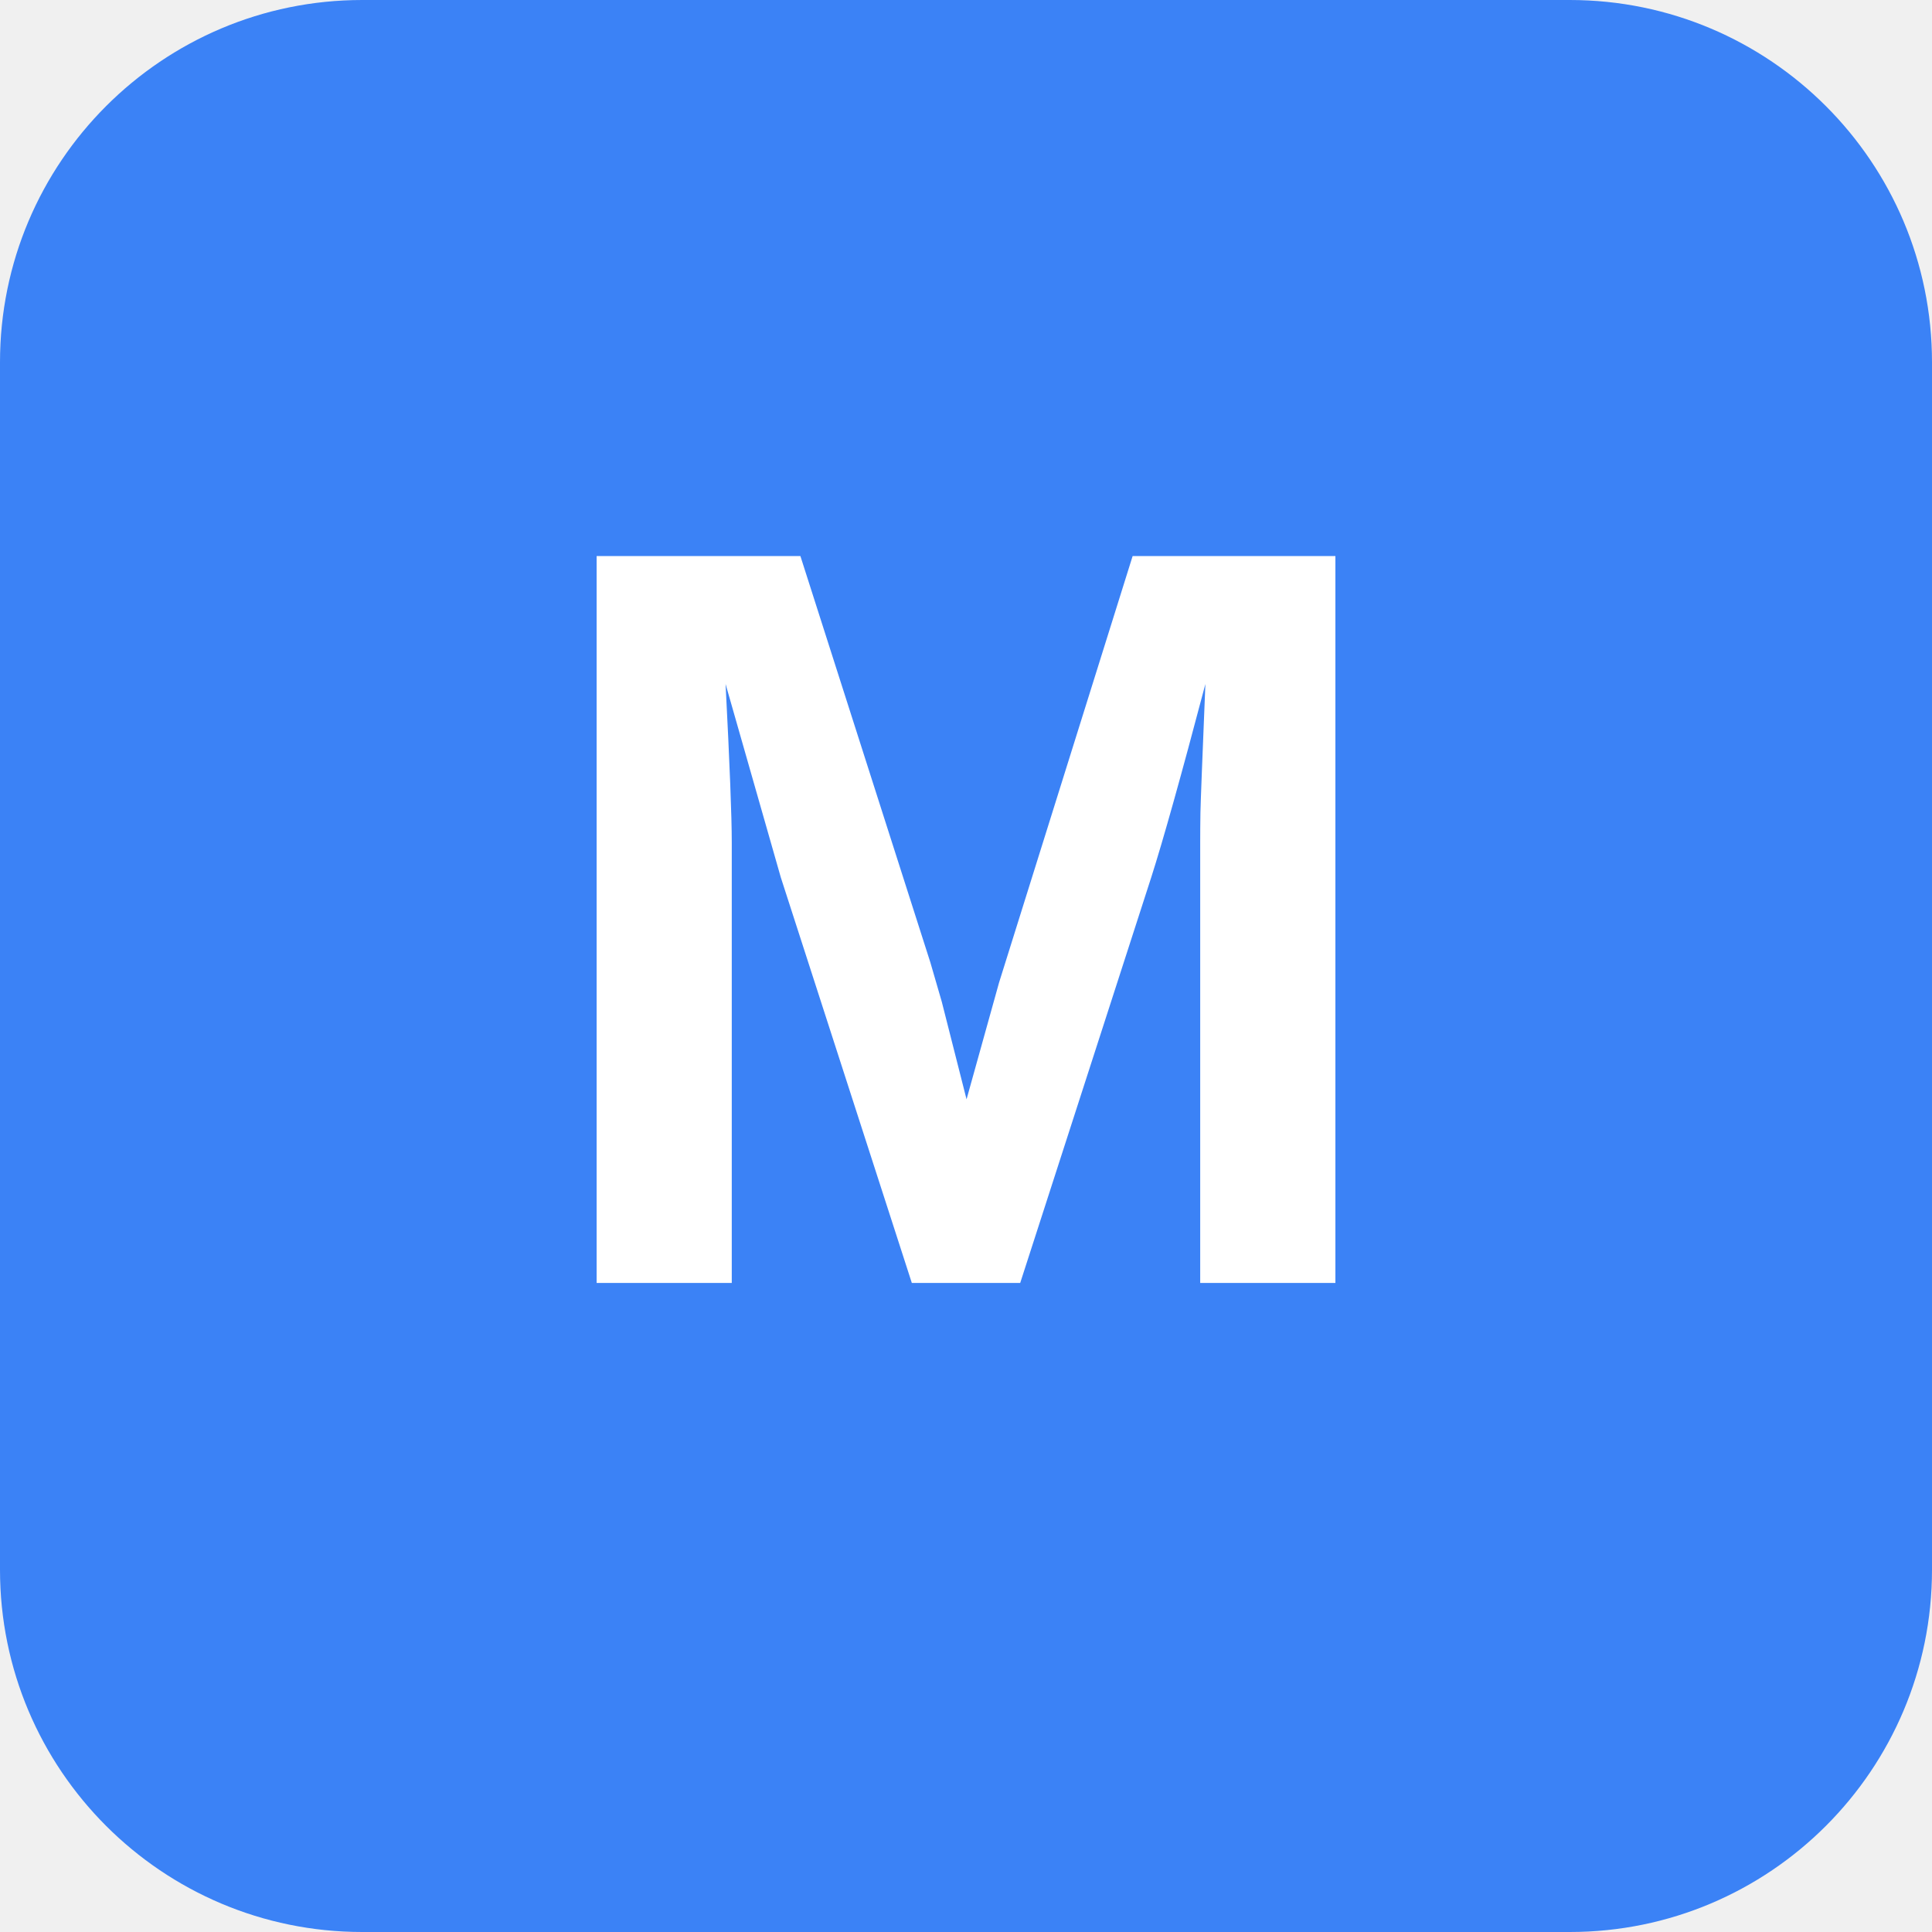
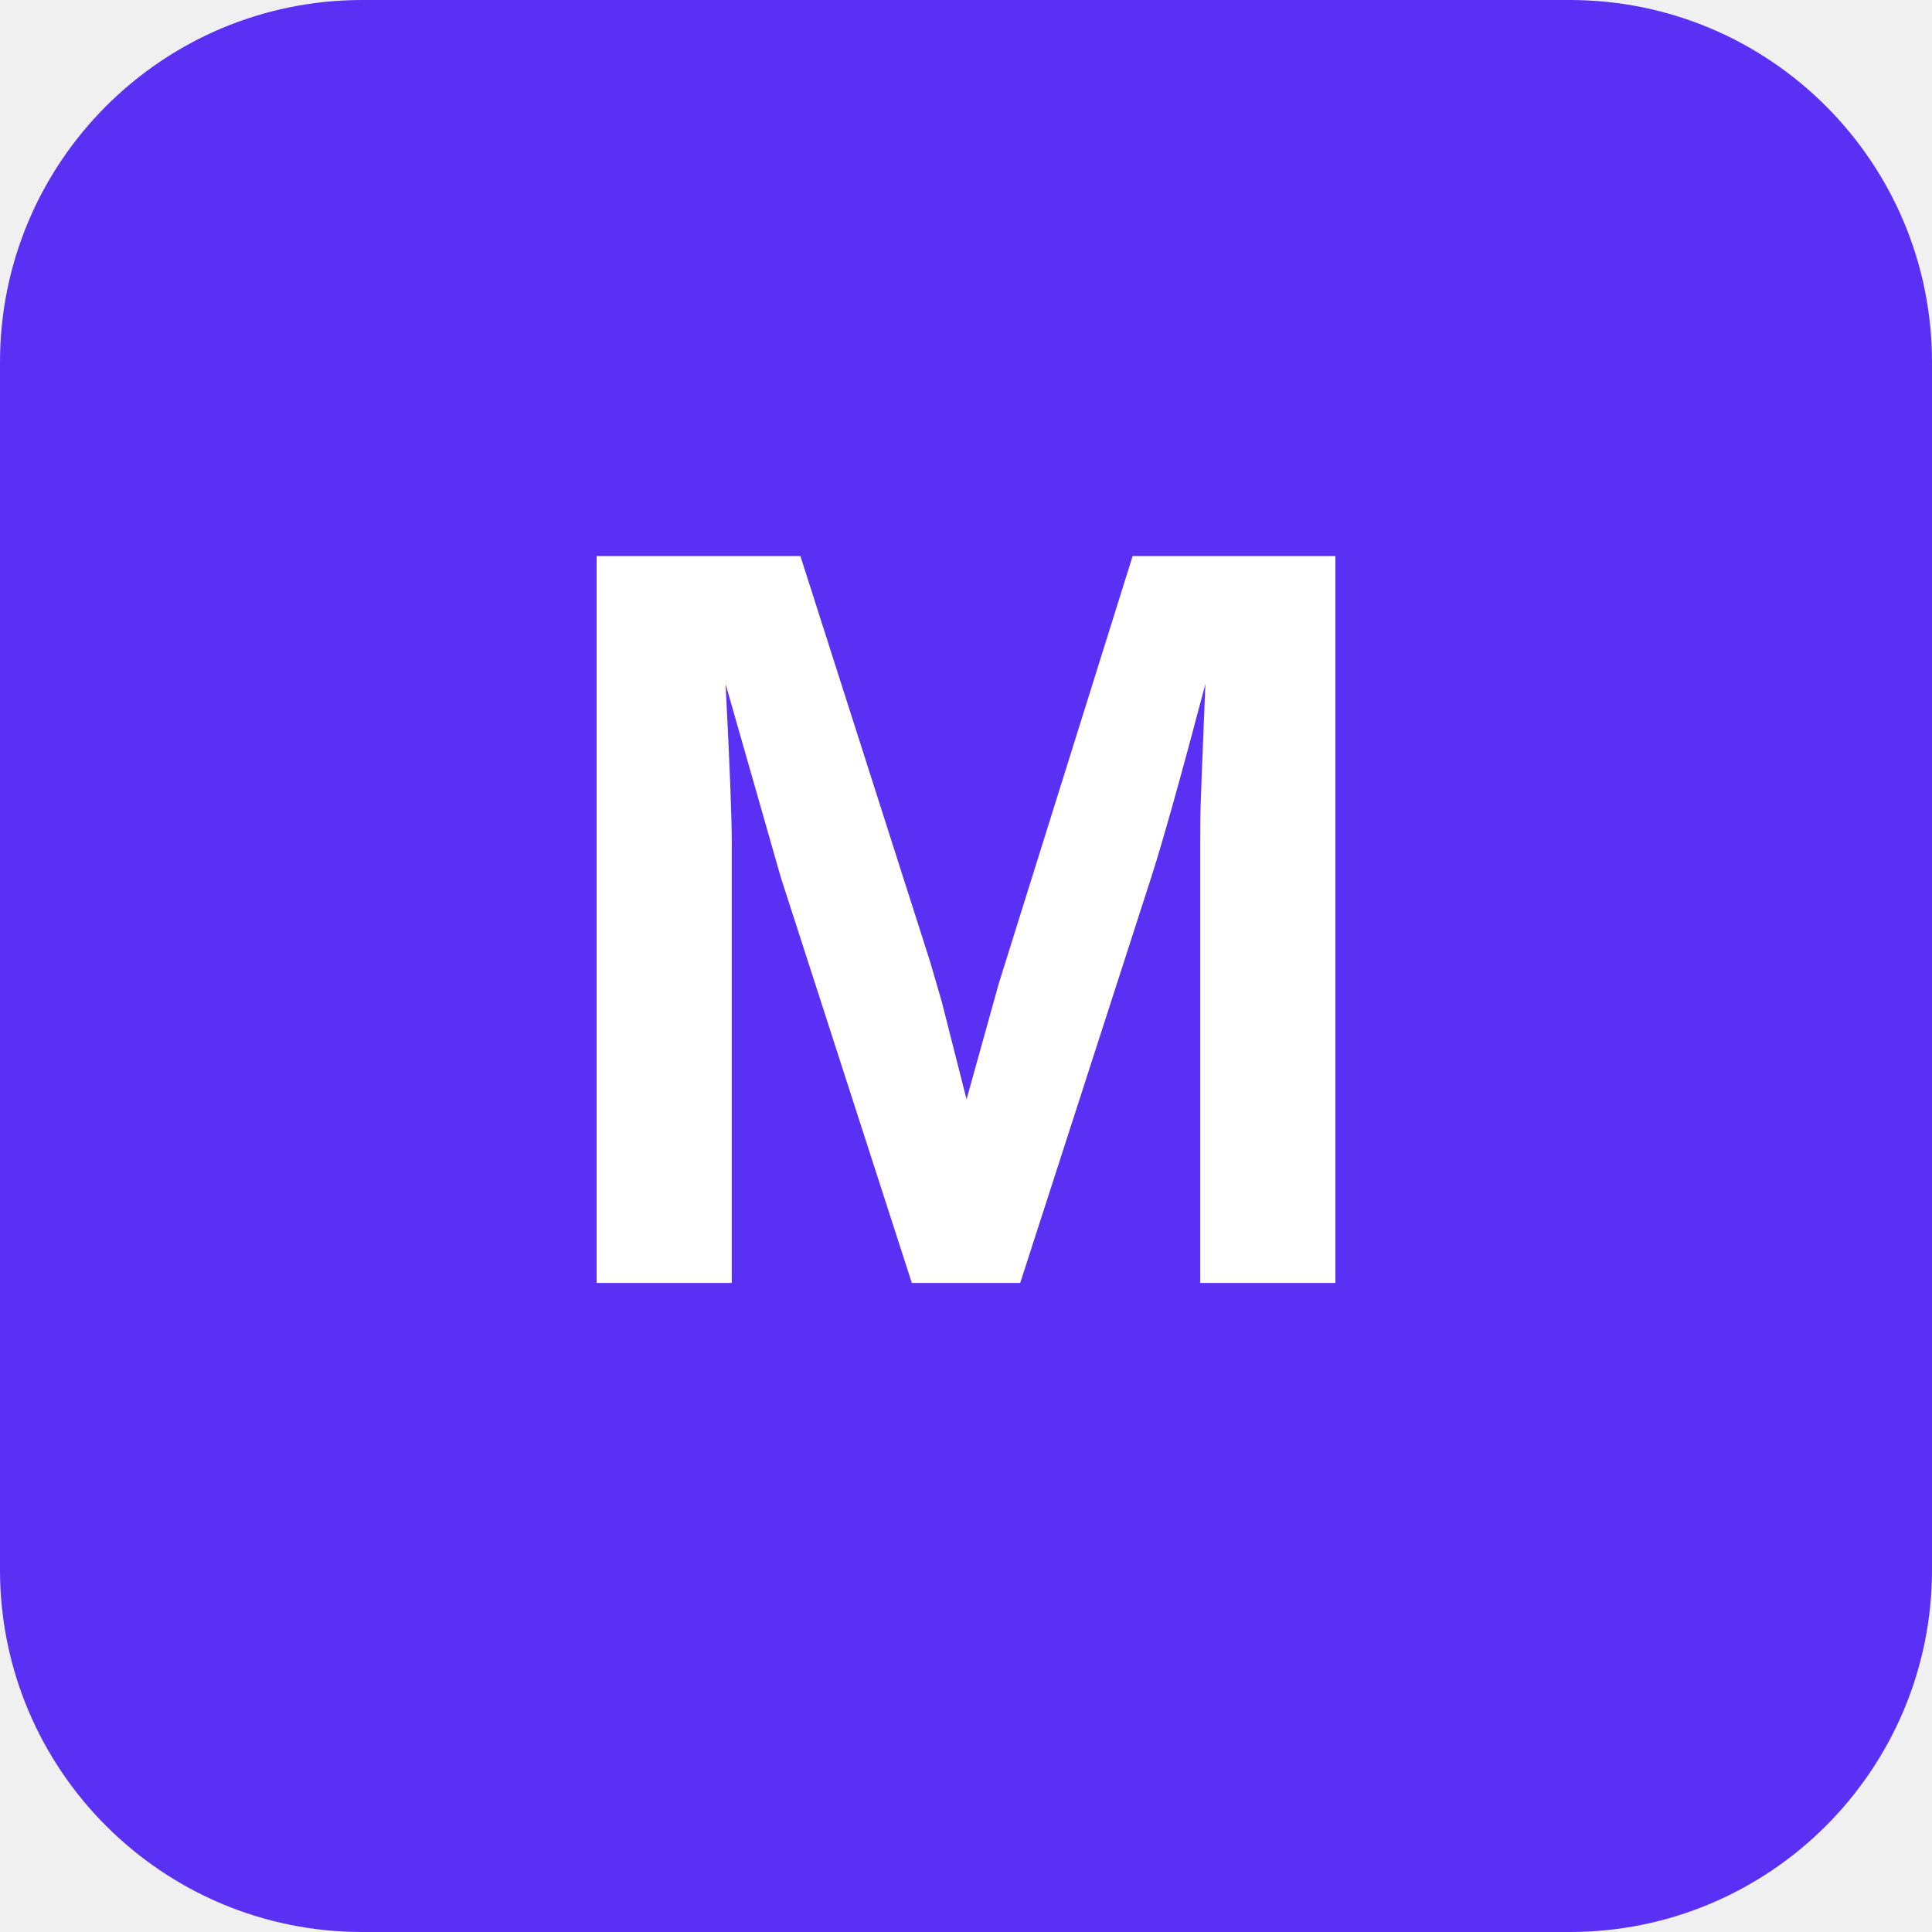
<svg xmlns="http://www.w3.org/2000/svg" viewBox="0 0 512 512">
-   <rect width="512" height="512" rx="96" fill="#3b82f6" />
+   <rect width="512" height="512" rx="96" fill="#5a31f4" />
  <text x="256" y="340" font-family="Arial,sans-serif" font-weight="bold" font-size="280" fill="white" text-anchor="middle">M</text>
</svg>
